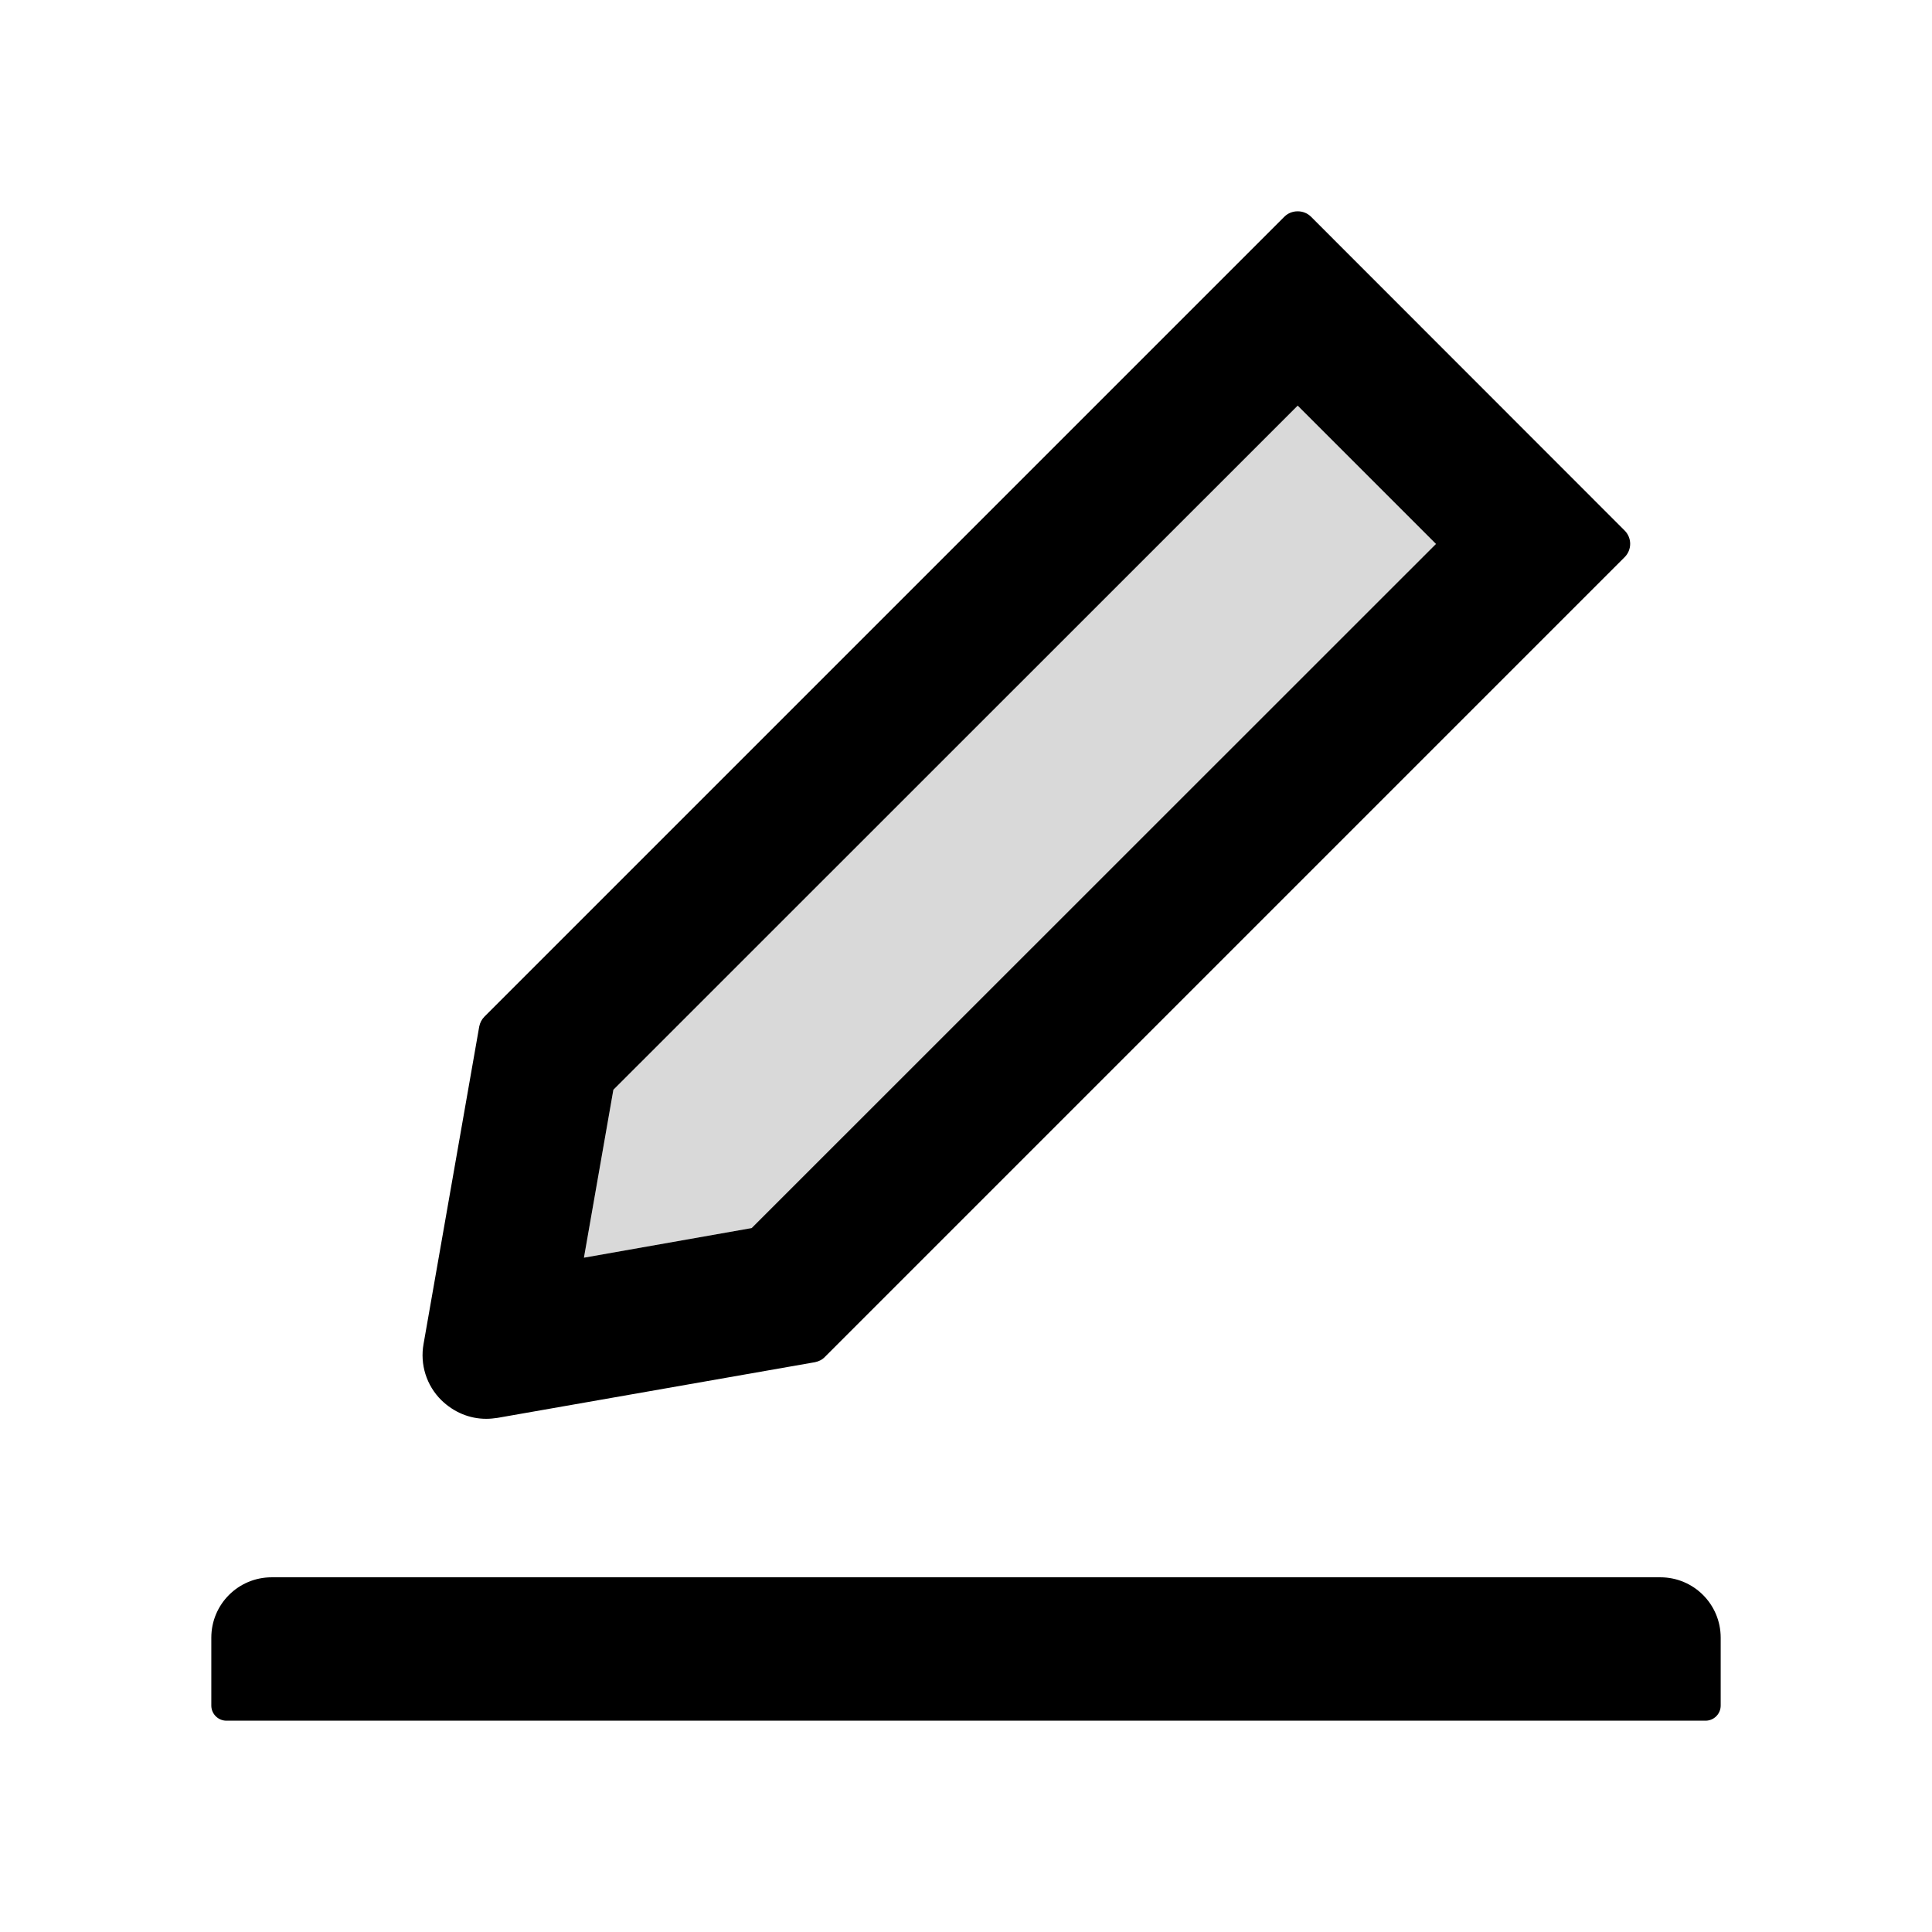
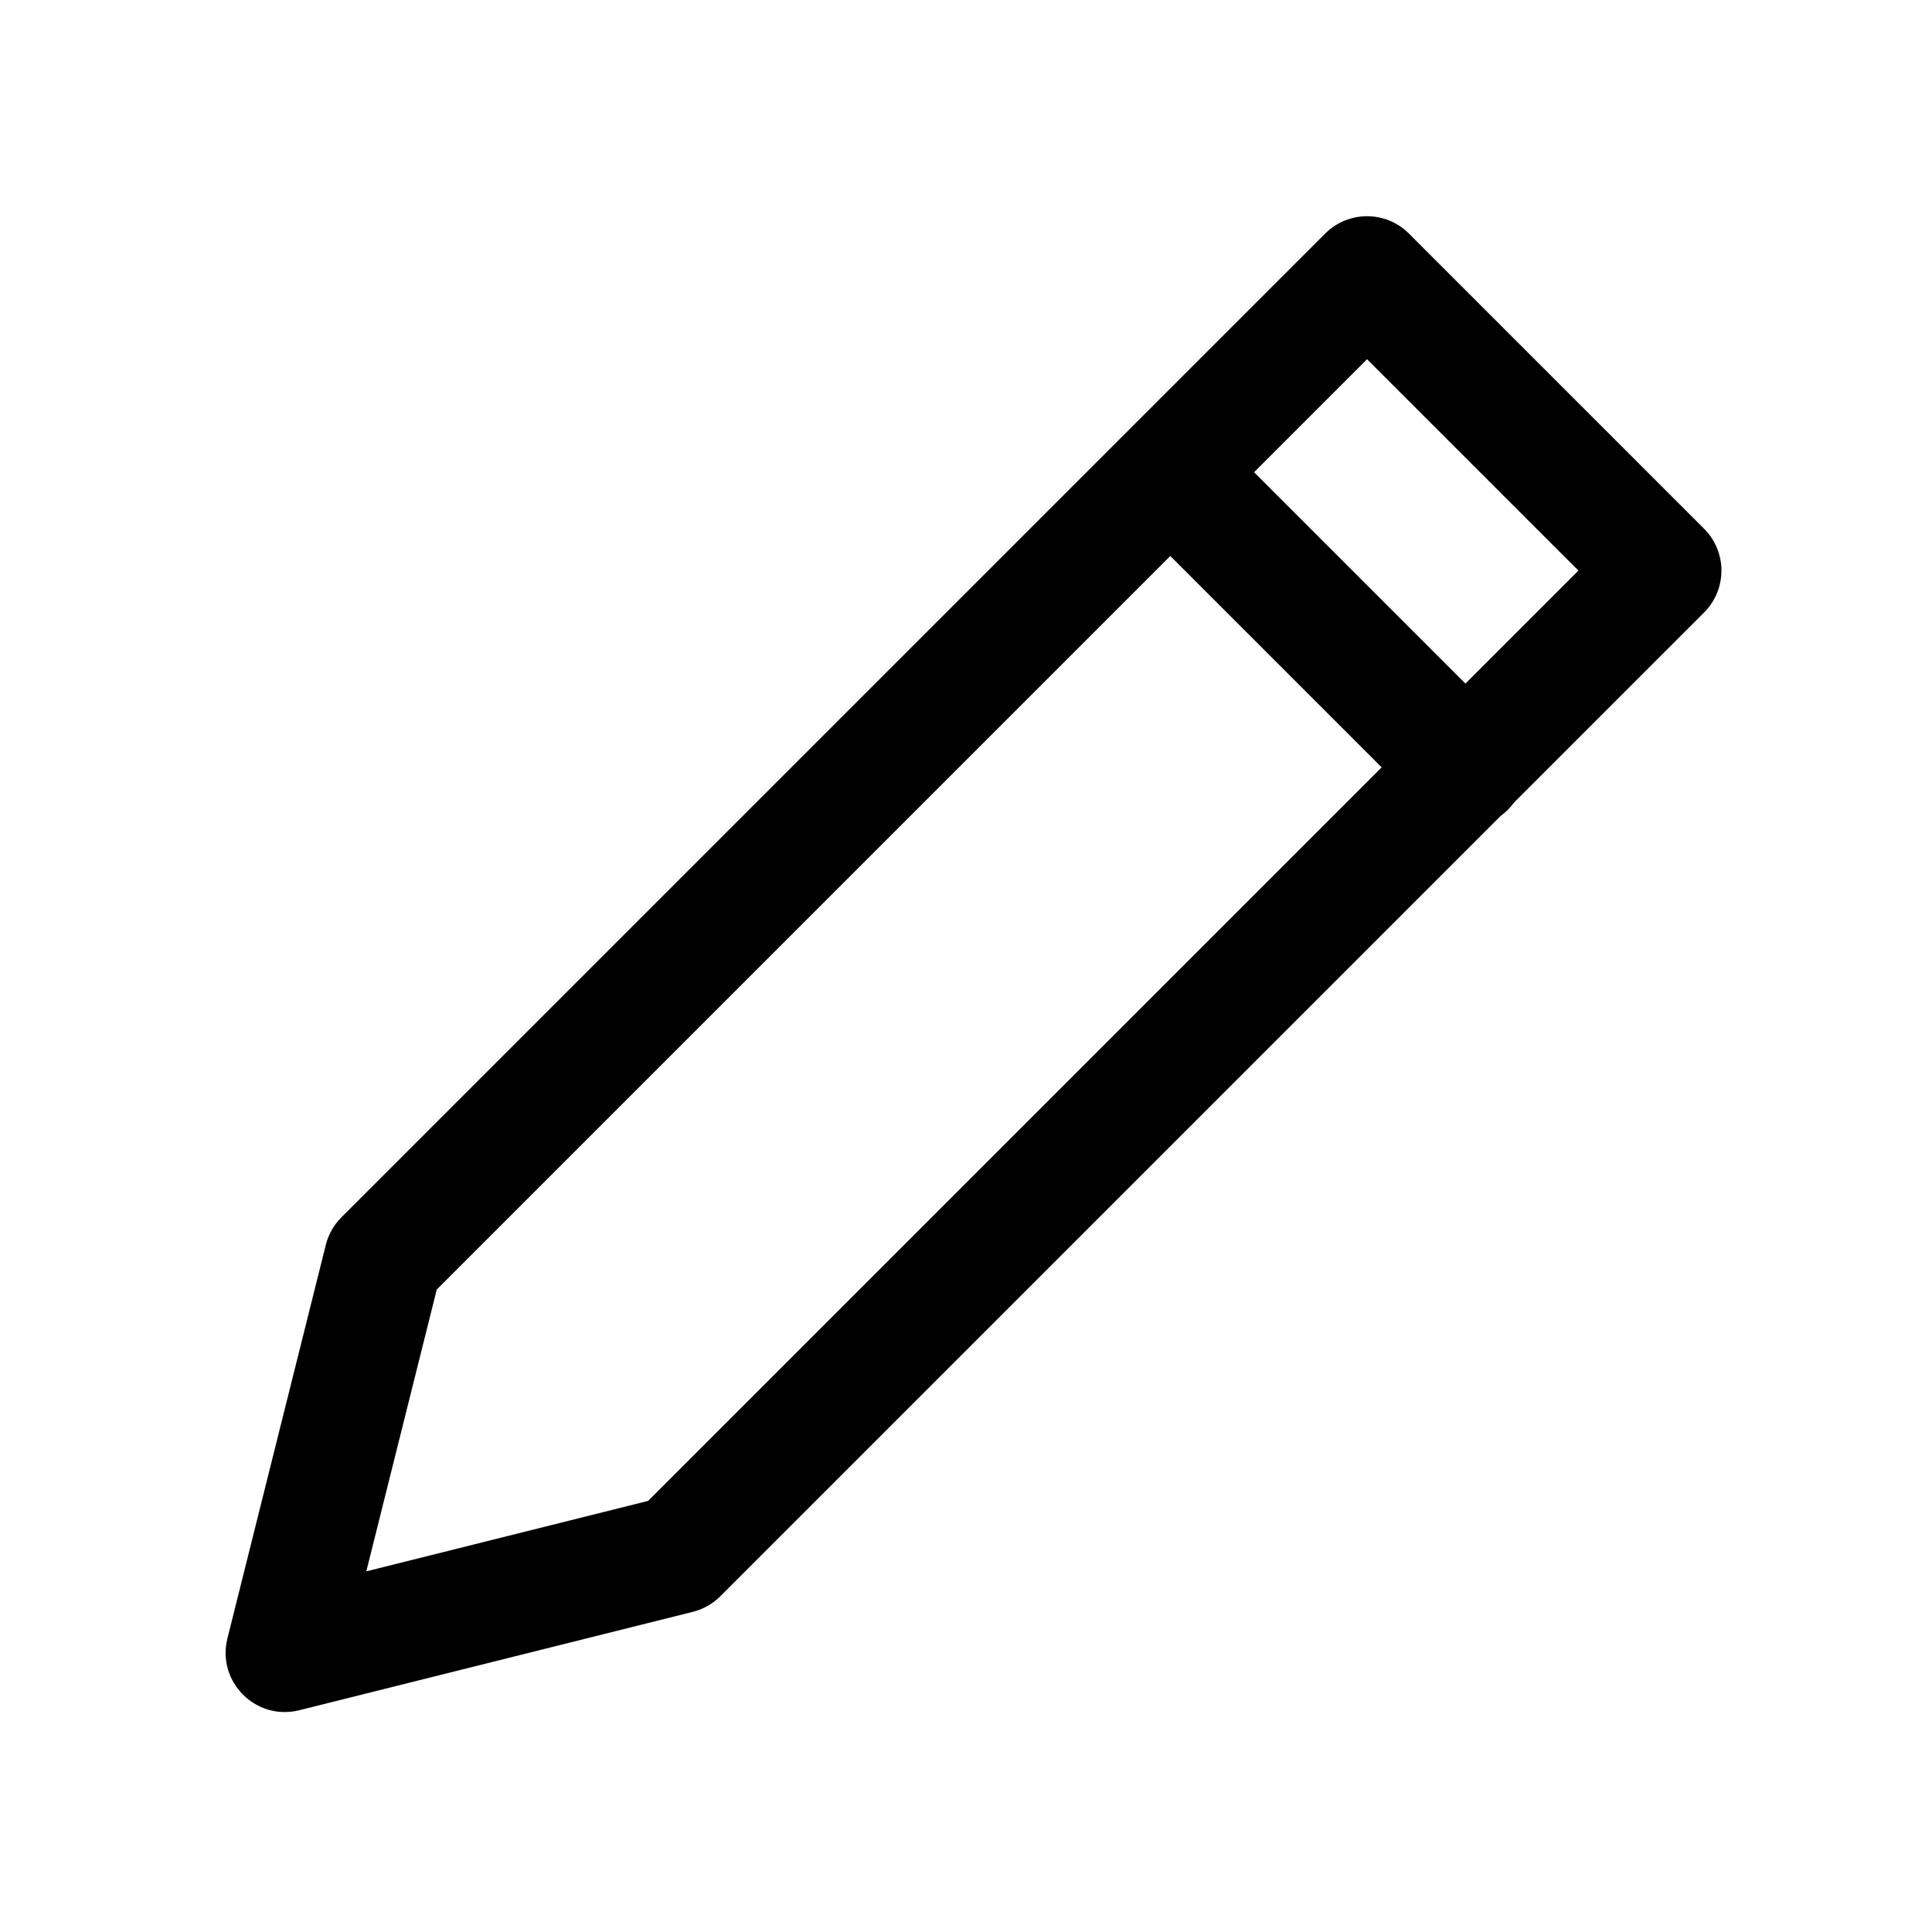
- <svg xmlns="http://www.w3.org/2000/svg" viewBox="0 0 1024 1024">
-   <path fill="#D9D9D9" d="M761.1 288.3L687.8 215 325.1 577.6l-15.6 89 88.9-15.7z" />
-   <path d="M880 836H144c-17.7 0-32 14.3-32 32v36c0 4.4 3.6 8 8 8h784c4.4 0 8-3.6 8-8v-36c0-17.7-14.3-32-32-32zm-622.3-84c2 0 4-.2 6-.5L431.9 722c2-.4 3.9-1.3 5.3-2.8l423.9-423.9a9.96 9.96 0 0 0 0-14.1L694.9 114.9c-1.9-1.9-4.4-2.9-7.1-2.9s-5.2 1-7.1 2.9L256.8 538.8c-1.5 1.5-2.4 3.3-2.8 5.3l-29.5 168.2a33.5 33.5 0 0 0 9.4 29.8c6.6 6.4 14.9 9.9 23.8 9.9zm67.4-174.4L687.8 215l73.3 73.3-362.7 362.6-88.9 15.7 15.6-89z" />
+ <svg xmlns="http://www.w3.org/2000/svg" class="icon" viewBox="0 0 1024 1024">
+   <path d="M664.685,250.286 L776.714,362.315 L836.601,302.429 L724.571,190.399 L664.685,250.286 Z M802.485,425.343 C801.51,426.693 800.415,427.984 799.199,429.199 C797.984,430.415 796.693,431.51 795.343,432.485 L381.771,846.057 C377.747,850.08 372.706,852.935 367.186,854.315 L158.614,906.457 C135.621,912.206 114.794,891.379 120.543,868.386 L172.685,659.814 C174.065,654.294 176.92,649.253 180.943,645.229 L702.372,123.801 C714.632,111.54 734.51,111.54 746.771,123.801 L903.199,280.229 C915.46,292.49 915.46,312.368 903.199,324.628 L802.485,425.343 Z M732.315,406.714 L620.286,294.685 L231.491,683.479 L194.148,832.852 L343.521,795.509 L732.315,406.714 Z" />
</svg>
